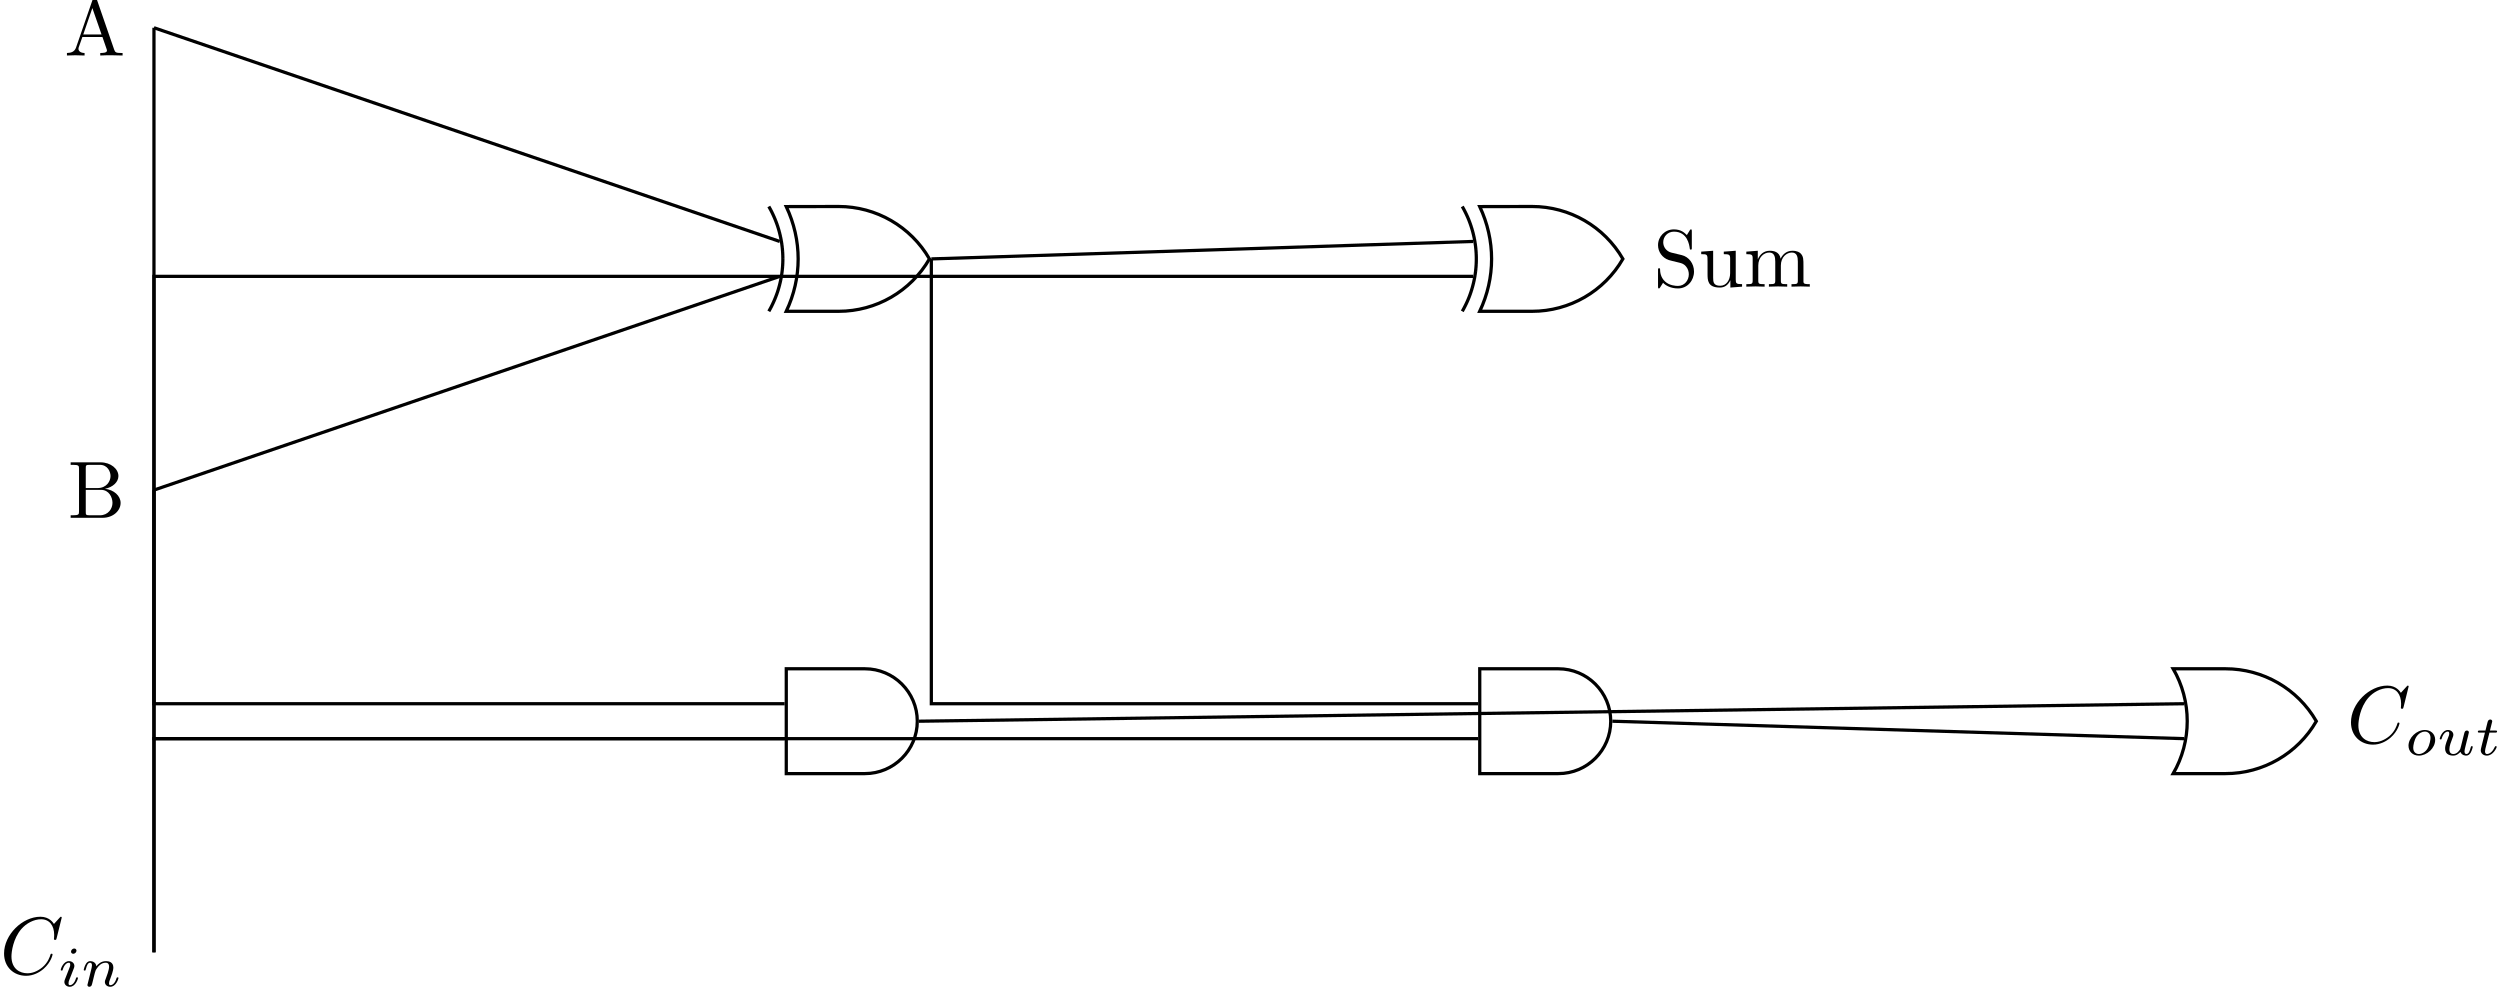
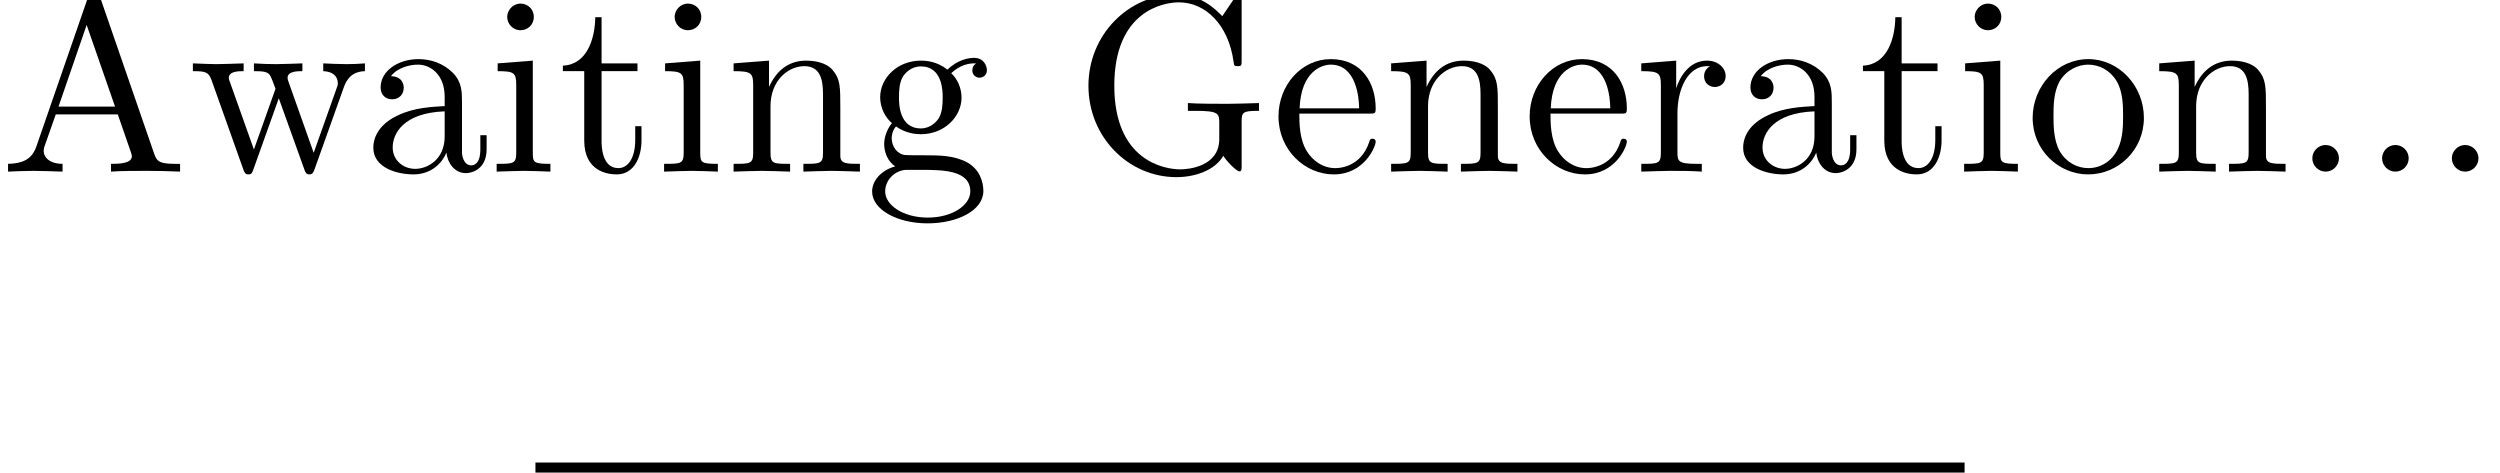
- <svg xmlns="http://www.w3.org/2000/svg" xmlns:xlink="http://www.w3.org/1999/xlink" version="1.1" width="306.585pt" height="120.942pt" viewBox="-54.506 -54.508 306.585 120.942">
+ <svg xmlns="http://www.w3.org/2000/svg" xmlns:xlink="http://www.w3.org/1999/xlink" version="1.1" width="99.17pt" height="18.746pt" viewBox="-53.736 -68.68 99.17 18.746">
  <defs>
-     <path id="g2-65" d="M3.965-6.934C3.915-7.064 3.895-7.133 3.736-7.133S3.547-7.073 3.497-6.934L1.435-.976C1.255-.468 .857-.319 .319-.309V0C.548-.01 .976-.03 1.335-.03C1.644-.03 2.162-.01 2.481 0V-.309C1.983-.309 1.733-.558 1.733-.817C1.733-.847 1.743-.946 1.753-.966L2.212-2.271H4.672L5.2-.747C5.21-.707 5.23-.648 5.23-.608C5.23-.309 4.672-.309 4.403-.309V0C4.762-.03 5.46-.03 5.838-.03C6.267-.03 6.725-.02 7.143 0V-.309H6.964C6.366-.309 6.227-.379 6.117-.707L3.965-6.934ZM3.437-5.818L4.563-2.58H2.321L3.437-5.818Z" />
-     <path id="g2-66" d="M2.212-3.646V-6.097C2.212-6.426 2.232-6.496 2.7-6.496H3.935C4.902-6.496 5.25-5.649 5.25-5.121C5.25-4.483 4.762-3.646 3.656-3.646H2.212ZM4.563-3.557C5.529-3.746 6.217-4.384 6.217-5.121C6.217-5.988 5.3-6.804 4.005-6.804H.359V-6.496H.598C1.365-6.496 1.385-6.386 1.385-6.027V-.777C1.385-.418 1.365-.309 .598-.309H.359V0H4.264C5.589 0 6.486-.887 6.486-1.823C6.486-2.69 5.669-3.437 4.563-3.557ZM3.945-.309H2.7C2.232-.309 2.212-.379 2.212-.707V-3.427H4.085C5.071-3.427 5.489-2.501 5.489-1.833C5.489-1.126 4.971-.309 3.945-.309Z" />
-     <path id="g2-83" d="M3.477-3.866L2.202-4.174C1.584-4.324 1.196-4.862 1.196-5.44C1.196-6.137 1.733-6.745 2.511-6.745C4.174-6.745 4.394-5.111 4.453-4.663C4.463-4.603 4.463-4.543 4.573-4.543C4.702-4.543 4.702-4.593 4.702-4.782V-6.785C4.702-6.954 4.702-7.024 4.593-7.024C4.523-7.024 4.513-7.014 4.443-6.894L4.095-6.326C3.796-6.615 3.387-7.024 2.501-7.024C1.395-7.024 .558-6.147 .558-5.091C.558-4.264 1.086-3.537 1.863-3.268C1.973-3.228 2.481-3.108 3.178-2.939C3.447-2.869 3.746-2.8 4.025-2.431C4.234-2.172 4.334-1.843 4.334-1.514C4.334-.807 3.836-.09 2.999-.09C2.71-.09 1.953-.139 1.425-.628C.847-1.166 .817-1.803 .807-2.162C.797-2.262 .717-2.262 .687-2.262C.558-2.262 .558-2.192 .558-2.012V-.02C.558 .149 .558 .219 .667 .219C.737 .219 .747 .199 .817 .09C.817 .08 .847 .05 1.176-.478C1.484-.139 2.122 .219 3.009 .219C4.174 .219 4.971-.757 4.971-1.853C4.971-2.849 4.314-3.666 3.477-3.866Z" />
-     <path id="g2-109" d="M1.096-3.427V-.757C1.096-.309 .986-.309 .319-.309V0C.667-.01 1.176-.03 1.445-.03C1.704-.03 2.222-.01 2.56 0V-.309C1.893-.309 1.783-.309 1.783-.757V-2.59C1.783-3.626 2.491-4.184 3.128-4.184C3.756-4.184 3.866-3.646 3.866-3.078V-.757C3.866-.309 3.756-.309 3.088-.309V0C3.437-.01 3.945-.03 4.214-.03C4.473-.03 4.991-.01 5.33 0V-.309C4.663-.309 4.553-.309 4.553-.757V-2.59C4.553-3.626 5.26-4.184 5.898-4.184C6.526-4.184 6.635-3.646 6.635-3.078V-.757C6.635-.309 6.526-.309 5.858-.309V0C6.207-.01 6.715-.03 6.984-.03C7.243-.03 7.761-.01 8.1 0V-.309C7.582-.309 7.333-.309 7.323-.608V-2.511C7.323-3.367 7.323-3.676 7.014-4.035C6.874-4.204 6.545-4.403 5.968-4.403C5.131-4.403 4.692-3.806 4.523-3.427C4.384-4.294 3.646-4.403 3.198-4.403C2.471-4.403 2.002-3.975 1.724-3.357V-4.403L.319-4.294V-3.985C1.016-3.985 1.096-3.915 1.096-3.427Z" />
-     <path id="g2-117" d="M3.895-.787V.11L5.33 0V-.309C4.633-.309 4.553-.379 4.553-.867V-4.403L3.088-4.294V-3.985C3.786-3.985 3.866-3.915 3.866-3.427V-1.654C3.866-.787 3.387-.11 2.66-.11C1.823-.11 1.783-.578 1.783-1.096V-4.403L.319-4.294V-3.985C1.096-3.985 1.096-3.955 1.096-3.068V-1.574C1.096-.797 1.096 .11 2.61 .11C3.168 .11 3.606-.169 3.895-.787Z" />
-     <path id="g0-67" d="M7.572-6.924C7.572-6.954 7.552-7.024 7.462-7.024C7.432-7.024 7.422-7.014 7.313-6.904L6.615-6.137C6.526-6.276 6.067-7.024 4.961-7.024C2.74-7.024 .498-4.822 .498-2.511C.498-.867 1.674 .219 3.198 .219C4.065 .219 4.822-.179 5.35-.638C6.276-1.455 6.446-2.361 6.446-2.391C6.446-2.491 6.346-2.491 6.326-2.491C6.267-2.491 6.217-2.471 6.197-2.391C6.107-2.102 5.878-1.395 5.191-.817C4.503-.259 3.875-.09 3.357-.09C2.461-.09 1.405-.608 1.405-2.162C1.405-2.73 1.614-4.344 2.61-5.509C3.218-6.217 4.154-6.715 5.041-6.715C6.057-6.715 6.645-5.948 6.645-4.792C6.645-4.394 6.615-4.384 6.615-4.284S6.725-4.184 6.765-4.184C6.894-4.184 6.894-4.204 6.944-4.384L7.572-6.924Z" />
-     <path id="g1-105" d="M2.26-4.359C2.26-4.47 2.176-4.624 1.981-4.624C1.792-4.624 1.59-4.442 1.59-4.24C1.59-4.122 1.681-3.975 1.869-3.975C2.071-3.975 2.26-4.17 2.26-4.359ZM.837-.816C.809-.725 .774-.642 .774-.523C.774-.195 1.053 .07 1.437 .07C2.134 .07 2.441-.893 2.441-.997C2.441-1.088 2.35-1.088 2.329-1.088C2.232-1.088 2.225-1.046 2.197-.969C2.036-.411 1.73-.126 1.458-.126C1.318-.126 1.283-.216 1.283-.37C1.283-.53 1.332-.663 1.395-.816C1.465-1.004 1.541-1.193 1.618-1.374C1.681-1.541 1.932-2.176 1.96-2.26C1.981-2.329 2.001-2.413 2.001-2.483C2.001-2.81 1.723-3.075 1.339-3.075C.649-3.075 .328-2.127 .328-2.008C.328-1.918 .425-1.918 .446-1.918C.544-1.918 .551-1.953 .572-2.029C.753-2.629 1.06-2.88 1.318-2.88C1.43-2.88 1.492-2.824 1.492-2.636C1.492-2.476 1.451-2.371 1.276-1.939L.837-.816Z" />
-     <path id="g1-110" d="M.851-.439C.823-.349 .781-.174 .781-.153C.781 0 .907 .07 1.018 .07C1.144 .07 1.255-.021 1.29-.084S1.381-.37 1.416-.516C1.451-.649 1.527-.969 1.569-1.144C1.611-1.297 1.653-1.451 1.688-1.611C1.764-1.897 1.778-1.953 1.981-2.239C2.176-2.518 2.504-2.88 3.027-2.88C3.431-2.88 3.438-2.525 3.438-2.392C3.438-1.974 3.138-1.2 3.027-.907C2.95-.711 2.922-.649 2.922-.53C2.922-.16 3.229 .07 3.585 .07C4.282 .07 4.589-.893 4.589-.997C4.589-1.088 4.498-1.088 4.477-1.088C4.38-1.088 4.373-1.046 4.345-.969C4.184-.411 3.884-.126 3.605-.126C3.459-.126 3.431-.223 3.431-.37C3.431-.53 3.466-.621 3.592-.934C3.675-1.151 3.961-1.89 3.961-2.28C3.961-2.957 3.424-3.075 3.055-3.075C2.476-3.075 2.085-2.72 1.876-2.441C1.827-2.922 1.416-3.075 1.13-3.075C.83-3.075 .669-2.859 .579-2.699C.425-2.441 .328-2.043 .328-2.008C.328-1.918 .425-1.918 .446-1.918C.544-1.918 .551-1.939 .6-2.127C.704-2.538 .837-2.88 1.109-2.88C1.29-2.88 1.339-2.727 1.339-2.538C1.339-2.406 1.276-2.148 1.227-1.96S1.109-1.485 1.074-1.332L.851-.439Z" />
-     <path id="g1-111" d="M3.703-1.855C3.703-2.629 3.124-3.075 2.441-3.075C1.409-3.075 .432-2.106 .432-1.151C.432-.453 .941 .07 1.702 .07C2.699 .07 3.703-.851 3.703-1.855ZM1.709-.126C1.36-.126 1.011-.349 1.011-.9C1.011-1.186 1.144-1.869 1.416-2.267C1.716-2.699 2.12-2.88 2.434-2.88C2.81-2.88 3.131-2.622 3.131-2.106C3.131-1.939 3.048-1.248 2.741-.76C2.476-.349 2.057-.126 1.709-.126Z" />
-     <path id="g1-116" d="M1.716-2.755H2.427C2.559-2.755 2.65-2.755 2.65-2.908C2.65-3.006 2.559-3.006 2.441-3.006H1.778L2.036-4.038C2.043-4.073 2.057-4.108 2.057-4.135C2.057-4.261 1.96-4.359 1.82-4.359C1.646-4.359 1.541-4.24 1.492-4.059C1.444-3.884 1.534-4.219 1.227-3.006H.516C.384-3.006 .293-3.006 .293-2.852C.293-2.755 .377-2.755 .502-2.755H1.165L.753-1.109C.711-.934 .649-.683 .649-.593C.649-.181 .997 .07 1.395 .07C2.169 .07 2.608-.907 2.608-.997S2.518-1.088 2.497-1.088C2.413-1.088 2.406-1.074 2.35-.955C2.155-.516 1.799-.126 1.416-.126C1.269-.126 1.172-.216 1.172-.467C1.172-.537 1.2-.683 1.213-.753L1.716-2.755Z" />
-     <path id="g1-117" d="M2.95-1.13C2.915-.99 2.852-.725 2.838-.718C2.706-.502 2.427-.126 1.995-.126C1.513-.126 1.513-.579 1.513-.704C1.513-1.116 1.709-1.611 1.904-2.12C1.96-2.26 2.001-2.364 2.001-2.476C2.001-2.838 1.695-3.075 1.339-3.075C.642-3.075 .328-2.12 .328-2.008C.328-1.918 .425-1.918 .446-1.918C.544-1.918 .551-1.953 .572-2.029C.739-2.601 1.046-2.88 1.318-2.88C1.437-2.88 1.492-2.803 1.492-2.636C1.492-2.476 1.437-2.329 1.367-2.169C.99-1.206 .99-1.004 .99-.816C.99-.697 .99-.377 1.248-.153C1.451 .014 1.723 .07 1.967 .07C2.406 .07 2.643-.167 2.873-.391C3.027 .056 3.494 .07 3.578 .07C3.815 .07 3.996-.07 4.129-.3C4.282-.572 4.38-.976 4.38-.997C4.38-1.088 4.282-1.088 4.261-1.088C4.163-1.088 4.156-1.06 4.108-.872C4.024-.544 3.891-.126 3.599-.126C3.417-.126 3.368-.286 3.368-.467C3.368-.586 3.424-.837 3.473-1.018C3.522-1.206 3.592-1.492 3.626-1.646L3.787-2.267C3.829-2.441 3.905-2.748 3.905-2.783C3.905-2.922 3.794-3.006 3.675-3.006C3.417-3.006 3.368-2.803 3.313-2.58L2.95-1.13Z" />
+     <path id="g0-46" d="M1.913-.528C1.913-.817 1.674-1.056 1.385-1.056S.857-.817 .857-.528S1.096 0 1.385 0S1.913-.239 1.913-.528Z" />
+     <path id="g0-65" d="M3.965-6.934C3.915-7.064 3.895-7.133 3.736-7.133S3.547-7.073 3.497-6.934L1.435-.976C1.255-.468 .857-.319 .319-.309V0C.548-.01 .976-.03 1.335-.03C1.644-.03 2.162-.01 2.481 0V-.309C1.983-.309 1.733-.558 1.733-.817C1.733-.847 1.743-.946 1.753-.966L2.212-2.271H4.672L5.2-.747C5.21-.707 5.23-.648 5.23-.608C5.23-.309 4.672-.309 4.403-.309V0C4.762-.03 5.46-.03 5.838-.03C6.267-.03 6.725-.02 7.143 0V-.309H6.964C6.366-.309 6.227-.379 6.117-.707L3.965-6.934ZM3.437-5.818L4.563-2.58H2.321L3.437-5.818Z" />
+     <path id="g0-71" d="M5.908-.628C6.037-.408 6.436-.01 6.545-.01C6.635-.01 6.635-.09 6.635-.239V-1.973C6.635-2.361 6.675-2.411 7.323-2.411V-2.72C6.954-2.71 6.406-2.69 6.107-2.69C5.709-2.69 4.862-2.69 4.503-2.72V-2.411H4.822C5.719-2.411 5.748-2.301 5.748-1.933V-1.295C5.748-.179 4.483-.09 4.204-.09C3.557-.09 1.584-.438 1.584-3.407C1.584-6.386 3.547-6.715 4.144-6.715C5.21-6.715 6.117-5.818 6.316-4.354C6.336-4.214 6.336-4.184 6.476-4.184C6.635-4.184 6.635-4.214 6.635-4.423V-6.785C6.635-6.954 6.635-7.024 6.526-7.024C6.486-7.024 6.446-7.024 6.366-6.904L5.868-6.167C5.549-6.486 5.011-7.024 4.025-7.024C2.172-7.024 .558-5.45 .558-3.407S2.152 .219 4.045 .219C4.772 .219 5.569-.04 5.908-.628Z" />
+     <path id="g0-97" d="M3.318-.757C3.357-.359 3.626 .06 4.095 .06C4.304 .06 4.912-.08 4.912-.887V-1.445H4.663V-.887C4.663-.309 4.413-.249 4.304-.249C3.975-.249 3.935-.697 3.935-.747V-2.74C3.935-3.158 3.935-3.547 3.577-3.915C3.188-4.304 2.69-4.463 2.212-4.463C1.395-4.463 .707-3.995 .707-3.337C.707-3.039 .907-2.869 1.166-2.869C1.445-2.869 1.624-3.068 1.624-3.328C1.624-3.447 1.574-3.776 1.116-3.786C1.385-4.134 1.873-4.244 2.192-4.244C2.68-4.244 3.248-3.856 3.248-2.969V-2.6C2.74-2.57 2.042-2.54 1.415-2.242C.667-1.903 .418-1.385 .418-.946C.418-.139 1.385 .11 2.012 .11C2.67 .11 3.128-.289 3.318-.757ZM3.248-2.391V-1.395C3.248-.448 2.531-.11 2.082-.11C1.594-.11 1.186-.458 1.186-.956C1.186-1.504 1.604-2.331 3.248-2.391Z" />
+     <path id="g0-101" d="M1.116-2.511C1.176-3.995 2.012-4.244 2.351-4.244C3.377-4.244 3.477-2.899 3.477-2.511H1.116ZM1.106-2.301H3.885C4.105-2.301 4.134-2.301 4.134-2.511C4.134-3.497 3.597-4.463 2.351-4.463C1.196-4.463 .279-3.437 .279-2.192C.279-.857 1.325 .11 2.471 .11C3.686 .11 4.134-.996 4.134-1.186C4.134-1.285 4.055-1.305 4.005-1.305C3.915-1.305 3.895-1.245 3.875-1.166C3.527-.139 2.63-.139 2.531-.139C2.032-.139 1.634-.438 1.405-.807C1.106-1.285 1.106-1.943 1.106-2.301Z" />
+     <path id="g0-103" d="M2.212-1.714C1.345-1.714 1.345-2.71 1.345-2.939C1.345-3.208 1.355-3.527 1.504-3.776C1.584-3.895 1.813-4.174 2.212-4.174C3.078-4.174 3.078-3.178 3.078-2.949C3.078-2.68 3.068-2.361 2.919-2.112C2.839-1.993 2.61-1.714 2.212-1.714ZM1.056-1.325C1.056-1.365 1.056-1.594 1.225-1.793C1.614-1.514 2.022-1.484 2.212-1.484C3.138-1.484 3.826-2.172 3.826-2.939C3.826-3.308 3.666-3.676 3.417-3.905C3.776-4.244 4.134-4.294 4.314-4.294C4.334-4.294 4.384-4.294 4.413-4.284C4.304-4.244 4.254-4.134 4.254-4.015C4.254-3.846 4.384-3.726 4.543-3.726C4.643-3.726 4.832-3.796 4.832-4.025C4.832-4.194 4.712-4.513 4.324-4.513C4.125-4.513 3.686-4.453 3.268-4.045C2.849-4.374 2.431-4.403 2.212-4.403C1.285-4.403 .598-3.716 .598-2.949C.598-2.511 .817-2.132 1.066-1.923C.936-1.773 .757-1.445 .757-1.096C.757-.787 .887-.408 1.196-.209C.598-.04 .279 .389 .279 .787C.279 1.504 1.265 2.052 2.481 2.052C3.656 2.052 4.692 1.544 4.692 .767C4.692 .418 4.553-.09 4.045-.369C3.517-.648 2.939-.648 2.331-.648C2.082-.648 1.654-.648 1.584-.658C1.265-.697 1.056-1.006 1.056-1.325ZM2.491 1.823C1.484 1.823 .797 1.315 .797 .787C.797 .329 1.176-.04 1.614-.07H2.202C3.059-.07 4.174-.07 4.174 .787C4.174 1.325 3.467 1.823 2.491 1.823Z" />
+     <path id="g0-105" d="M1.763-4.403L.369-4.294V-3.985C1.016-3.985 1.106-3.925 1.106-3.437V-.757C1.106-.309 .996-.309 .329-.309V0C.648-.01 1.186-.03 1.425-.03C1.773-.03 2.122-.01 2.461 0V-.309C1.803-.309 1.763-.359 1.763-.747V-4.403ZM1.803-6.137C1.803-6.456 1.554-6.665 1.275-6.665C.966-6.665 .747-6.396 .747-6.137C.747-5.868 .966-5.609 1.275-5.609C1.554-5.609 1.803-5.818 1.803-6.137Z" />
+     <path id="g0-110" d="M1.096-3.427V-.757C1.096-.309 .986-.309 .319-.309V0C.667-.01 1.176-.03 1.445-.03C1.704-.03 2.222-.01 2.56 0V-.309C1.893-.309 1.783-.309 1.783-.757V-2.59C1.783-3.626 2.491-4.184 3.128-4.184C3.756-4.184 3.866-3.646 3.866-3.078V-.757C3.866-.309 3.756-.309 3.088-.309V0C3.437-.01 3.945-.03 4.214-.03C4.473-.03 4.991-.01 5.33 0V-.309C4.812-.309 4.563-.309 4.553-.608V-2.511C4.553-3.367 4.553-3.676 4.244-4.035C4.105-4.204 3.776-4.403 3.198-4.403C2.471-4.403 2.002-3.975 1.724-3.357V-4.403L.319-4.294V-3.985C1.016-3.985 1.096-3.915 1.096-3.427Z" />
+     <path id="g0-111" d="M4.692-2.132C4.692-3.407 3.696-4.463 2.491-4.463C1.245-4.463 .279-3.377 .279-2.132C.279-.847 1.315 .11 2.481 .11C3.686 .11 4.692-.867 4.692-2.132ZM2.491-.139C2.062-.139 1.624-.349 1.355-.807C1.106-1.245 1.106-1.853 1.106-2.212C1.106-2.6 1.106-3.138 1.345-3.577C1.614-4.035 2.082-4.244 2.481-4.244C2.919-4.244 3.347-4.025 3.606-3.597S3.866-2.59 3.866-2.212C3.866-1.853 3.866-1.315 3.646-.877C3.427-.428 2.989-.139 2.491-.139Z" />
+     <path id="g0-114" d="M1.664-3.308V-4.403L.279-4.294V-3.985C.976-3.985 1.056-3.915 1.056-3.427V-.757C1.056-.309 .946-.309 .279-.309V0C.667-.01 1.136-.03 1.415-.03C1.813-.03 2.281-.03 2.68 0V-.309H2.471C1.733-.309 1.714-.418 1.714-.777V-2.311C1.714-3.298 2.132-4.184 2.889-4.184C2.959-4.184 2.979-4.184 2.999-4.174C2.969-4.164 2.77-4.045 2.77-3.786C2.77-3.507 2.979-3.357 3.198-3.357C3.377-3.357 3.626-3.477 3.626-3.796S3.318-4.403 2.889-4.403C2.162-4.403 1.803-3.736 1.664-3.308Z" />
+     <path id="g0-116" d="M1.724-3.985H3.148V-4.294H1.724V-6.127H1.474C1.465-5.31 1.166-4.244 .189-4.204V-3.985H1.036V-1.235C1.036-.01 1.963 .11 2.321 .11C3.029 .11 3.308-.598 3.308-1.235V-1.803H3.059V-1.255C3.059-.518 2.76-.139 2.391-.139C1.724-.139 1.724-1.046 1.724-1.215V-3.985Z" />
+     <path id="g0-119" d="M6.167-3.347C6.346-3.846 6.655-3.975 7.004-3.985V-4.294C6.785-4.274 6.496-4.264 6.276-4.264C5.988-4.264 5.539-4.284 5.35-4.294V-3.985C5.709-3.975 5.928-3.796 5.928-3.507C5.928-3.447 5.928-3.427 5.878-3.298L4.971-.747L3.985-3.527C3.945-3.646 3.935-3.666 3.935-3.716C3.935-3.985 4.324-3.985 4.523-3.985V-4.294C4.234-4.284 3.726-4.264 3.487-4.264C3.188-4.264 2.899-4.274 2.6-4.294V-3.985C2.969-3.985 3.128-3.965 3.228-3.836C3.278-3.776 3.387-3.477 3.457-3.288L2.6-.877L1.654-3.537C1.604-3.656 1.604-3.676 1.604-3.716C1.604-3.985 1.993-3.985 2.192-3.985V-4.294C1.893-4.284 1.335-4.264 1.106-4.264C1.066-4.264 .538-4.274 .179-4.294V-3.985C.677-3.985 .797-3.955 .917-3.636L2.172-.11C2.222 .03 2.252 .11 2.381 .11S2.531 .05 2.58-.09L3.587-2.909L4.603-.08C4.643 .03 4.672 .11 4.802 .11S4.961 .02 5.001-.08L6.167-3.347Z" />
  </defs>
  <g id="page1">
-     <g transform="matrix(1 0 0 1 -10.9919 -166.6769)">
-       <use x="-35.624" y="118.976" xlink:href="#g2-65" />
-     </g>
-     <g transform="matrix(1 0 0 1 -10.5768 -109.9833)">
-       <use x="-35.624" y="118.976" xlink:href="#g2-66" />
-     </g>
-     <g transform="matrix(1 0 0 1 -18.8822 -54.0369)">
-       <use x="-35.624" y="118.976" xlink:href="#g0-67" />
-       <use x="-28.504" y="120.471" xlink:href="#g1-105" />
-       <use x="-25.685" y="120.471" xlink:href="#g1-110" />
-     </g>
-     <path d="M48.344-29.184C52.938-29.184 57.18-26.734 59.477-22.758C57.18-18.781 52.938-16.332 48.344-16.332H41.918C42.879-18.371 43.375-20.551 43.375-22.75S42.879-27.133 41.918-29.172ZM39.777-16.332L39.887-16.527M39.887-16.527L39.996-16.723M39.996-16.723L40.098-16.922M40.098-16.922L40.199-17.125M40.199-17.125L40.293-17.328M40.293-17.328L40.387-17.531M40.387-17.531L40.477-17.738M40.477-17.738L40.562-17.945M40.562-17.945L40.645-18.152M40.645-18.152L40.723-18.363M40.723-18.363L40.801-18.574M40.801-18.574L40.871-18.785M40.871-18.785L40.938-19M40.938-19L41-19.215M41-19.215L41.062-19.434M41.062-19.434L41.117-19.648M41.117-19.648L41.168-19.867M41.168-19.867L41.219-20.086M41.219-20.086L41.262-20.305M41.262-20.305L41.305-20.527M41.305-20.527L41.34-20.746M41.34-20.746L41.375-20.969M41.375-20.969L41.402-21.191M41.402-21.191L41.43-21.414M41.43-21.414L41.449-21.637M41.449-21.637L41.469-21.863M41.469-21.863L41.48-22.086M41.48-22.086L41.492-22.309M41.492-22.309L41.496-22.535M41.496-22.535L41.5-22.758M41.5-22.758L41.496-22.98M41.496-22.98L41.492-23.207M41.492-23.207L41.48-23.43M41.48-23.43L41.469-23.656M41.469-23.656L41.449-23.879M41.449-23.879L41.43-24.102M41.43-24.102L41.402-24.324M41.402-24.324L41.375-24.547M41.375-24.547L41.34-24.77M41.34-24.77L41.305-24.988M41.305-24.988L41.262-25.211M41.262-25.211L41.219-25.43M41.219-25.43L41.168-25.648M41.168-25.648L41.117-25.867M41.117-25.867L41.062-26.086M41.062-26.086L41-26.301M41-26.301L40.938-26.516M40.938-26.516L40.871-26.73M40.871-26.73L40.801-26.941M40.801-26.941L40.723-27.152M40.723-27.152L40.645-27.363M40.645-27.363L40.562-27.574M40.562-27.574L40.477-27.781M40.477-27.781L40.387-27.984M40.387-27.984L40.293-28.191M40.293-28.191L40.199-28.391M40.199-28.391L40.098-28.594M40.098-28.594L39.996-28.793M39.996-28.793L39.887-28.988M39.887-28.988L39.777-29.184" stroke="#000" fill="none" stroke-width=".399" stroke-miterlimit="10" />
-     <path d="M-35.625-51.105L41.117-24.898" stroke="#000" fill="none" stroke-width=".399" stroke-miterlimit="10" />
-     <path d="M-35.625 5.59L41.117-20.617" stroke="#000" fill="none" stroke-width=".399" stroke-miterlimit="10" />
-     <path d="M51.559 27.508C55.105 27.508 57.984 30.387 57.984 33.938C57.984 37.484 55.105 40.363 51.559 40.363H41.918V27.508Z" stroke="#000" fill="none" stroke-width=".399" stroke-miterlimit="10" />
-     <path d="M-35.625-51.105V31.793H41.719" stroke="#000" fill="none" stroke-width=".399" stroke-miterlimit="10" />
-     <path d="M-35.625 5.59V36.078H41.719" stroke="#000" fill="none" stroke-width=".399" stroke-miterlimit="10" />
-     <path d="M133.387-29.184C137.977-29.184 142.219-26.734 144.516-22.758C142.219-18.781 137.977-16.332 133.387-16.332H126.961C127.922-18.371 128.414-20.551 128.414-22.75S127.922-27.133 126.961-29.172ZM124.817-16.332L124.93-16.527M124.93-16.527L125.035-16.723M125.035-16.723L125.137-16.922M125.137-16.922L125.239-17.125M125.239-17.125L125.336-17.328M125.336-17.328L125.43-17.531M125.43-17.531L125.52-17.738M125.52-17.738L125.606-17.945M125.606-17.945L125.688-18.152M125.688-18.152L125.766-18.363M125.766-18.363L125.84-18.574M125.84-18.574L125.91-18.785M125.91-18.785L125.977-19M125.977-19L126.043-19.215M126.043-19.215L126.102-19.434M126.102-19.434L126.157-19.648M126.157-19.648L126.211-19.867M126.211-19.867L126.258-20.086M126.258-20.086L126.305-20.305M126.305-20.305L126.344-20.527M126.344-20.527L126.383-20.746M126.383-20.746L126.414-20.969M126.414-20.969L126.446-21.191M126.446-21.191L126.469-21.414M126.469-21.414L126.492-21.637M126.492-21.637L126.508-21.863M126.508-21.863L126.524-22.086M126.524-22.086L126.532-22.309M126.532-22.309L126.539-22.535M126.539-22.535V-22.758M126.539-22.758V-22.98M126.539-22.98L126.532-23.207M126.532-23.207L126.524-23.43M126.524-23.43L126.508-23.656M126.508-23.656L126.492-23.879M126.492-23.879L126.469-24.102M126.469-24.102L126.446-24.324M126.446-24.324L126.414-24.547M126.414-24.547L126.383-24.77M126.383-24.77L126.344-24.988M126.344-24.988L126.305-25.211M126.305-25.211L126.258-25.43M126.258-25.43L126.211-25.648M126.211-25.648L126.157-25.867M126.157-25.867L126.102-26.086M126.102-26.086L126.043-26.301M126.043-26.301L125.977-26.516M125.977-26.516L125.91-26.73M125.91-26.73L125.84-26.941M125.84-26.941L125.766-27.152M125.766-27.152L125.688-27.363M125.688-27.363L125.606-27.574M125.606-27.574L125.52-27.781M125.52-27.781L125.43-27.984M125.43-27.984L125.336-28.191M125.336-28.191L125.239-28.391M125.239-28.391L125.137-28.594M125.137-28.594L125.035-28.793M125.035-28.793L124.93-28.988M124.93-28.988L124.817-29.184" stroke="#000" fill="none" stroke-width=".399" stroke-miterlimit="10" />
-     <path d="M59.707-22.758L126.157-24.898" stroke="#000" fill="none" stroke-width=".399" stroke-miterlimit="10" />
-     <path d="M-35.625 62.281V-20.617H126.157" stroke="#000" fill="none" stroke-width=".399" stroke-miterlimit="10" />
-     <g transform="matrix(1 0 0 1 183.8903 -138.3301)">
-       <use x="-35.624" y="118.976" xlink:href="#g2-83" />
-       <use x="-30.089" y="118.976" xlink:href="#g2-117" />
-       <use x="-24.555" y="118.976" xlink:href="#g2-109" />
-     </g>
-     <path d="M136.598 27.508C140.149 27.508 143.024 30.387 143.024 33.938C143.024 37.484 140.149 40.363 136.598 40.363H126.961V27.508Z" stroke="#000" fill="none" stroke-width=".399" stroke-miterlimit="10" />
-     <path d="M59.707-22.758V31.793H126.762" stroke="#000" fill="none" stroke-width=".399" stroke-miterlimit="10" />
-     <path d="M-35.625 62.281V36.078H126.762" stroke="#000" fill="none" stroke-width=".399" stroke-miterlimit="10" />
-     <path d="M218.426 27.508C223.016 27.508 227.262 29.961 229.555 33.938C227.262 37.91 223.016 40.363 218.426 40.363H212C213.129 38.41 213.723 36.191 213.723 33.938C213.723 31.68 213.129 29.461 212 27.508Z" stroke="#000" fill="none" stroke-width=".399" stroke-miterlimit="10" />
-     <path d="M58.184 33.938L213.34 31.793" stroke="#000" fill="none" stroke-width=".399" stroke-miterlimit="10" />
-     <path d="M143.223 33.938L213.34 36.078" stroke="#000" fill="none" stroke-width=".399" stroke-miterlimit="10" />
-     <g transform="matrix(1 0 0 1 268.9303 -82.3837)">
-       <use x="-35.624" y="118.976" xlink:href="#g0-67" />
-       <use x="-28.504" y="120.471" xlink:href="#g1-111" />
-       <use x="-24.571" y="120.471" xlink:href="#g1-117" />
-       <use x="-19.861" y="120.471" xlink:href="#g1-116" />
+     <path d="M-32.496-50.133H-4.148M-4.148-50.133H24.195" stroke="#000" fill="none" stroke-width=".399" />
+     <g transform="matrix(1 0 0 1 -21.2388 -11.738)">
+       <use x="-32.497" y="-50.134" xlink:href="#g0-65" />
+       <use x="-25.025" y="-50.134" xlink:href="#g0-119" />
+       <use x="-18.106" y="-50.134" xlink:href="#g0-97" />
+       <use x="-13.125" y="-50.134" xlink:href="#g0-105" />
+       <use x="-10.358" y="-50.134" xlink:href="#g0-116" />
+       <use x="-6.483" y="-50.134" xlink:href="#g0-105" />
+       <use x="-3.716" y="-50.134" xlink:href="#g0-110" />
+       <use x="1.819" y="-50.134" xlink:href="#g0-103" />
+       <use x="10.121" y="-50.134" xlink:href="#g0-71" />
+       <use x="17.939" y="-50.134" xlink:href="#g0-101" />
+       <use x="22.367" y="-50.134" xlink:href="#g0-110" />
+       <use x="27.902" y="-50.134" xlink:href="#g0-101" />
+       <use x="32.33" y="-50.134" xlink:href="#g0-114" />
+       <use x="36.232" y="-50.134" xlink:href="#g0-97" />
+       <use x="41.213" y="-50.134" xlink:href="#g0-116" />
+       <use x="45.087" y="-50.134" xlink:href="#g0-105" />
+       <use x="47.855" y="-50.134" xlink:href="#g0-111" />
+       <use x="52.836" y="-50.134" xlink:href="#g0-110" />
+       <use x="58.371" y="-50.134" xlink:href="#g0-46" />
+       <use x="61.138" y="-50.134" xlink:href="#g0-46" />
+       <use x="63.906" y="-50.134" xlink:href="#g0-46" />
    </g>
  </g>
</svg>
